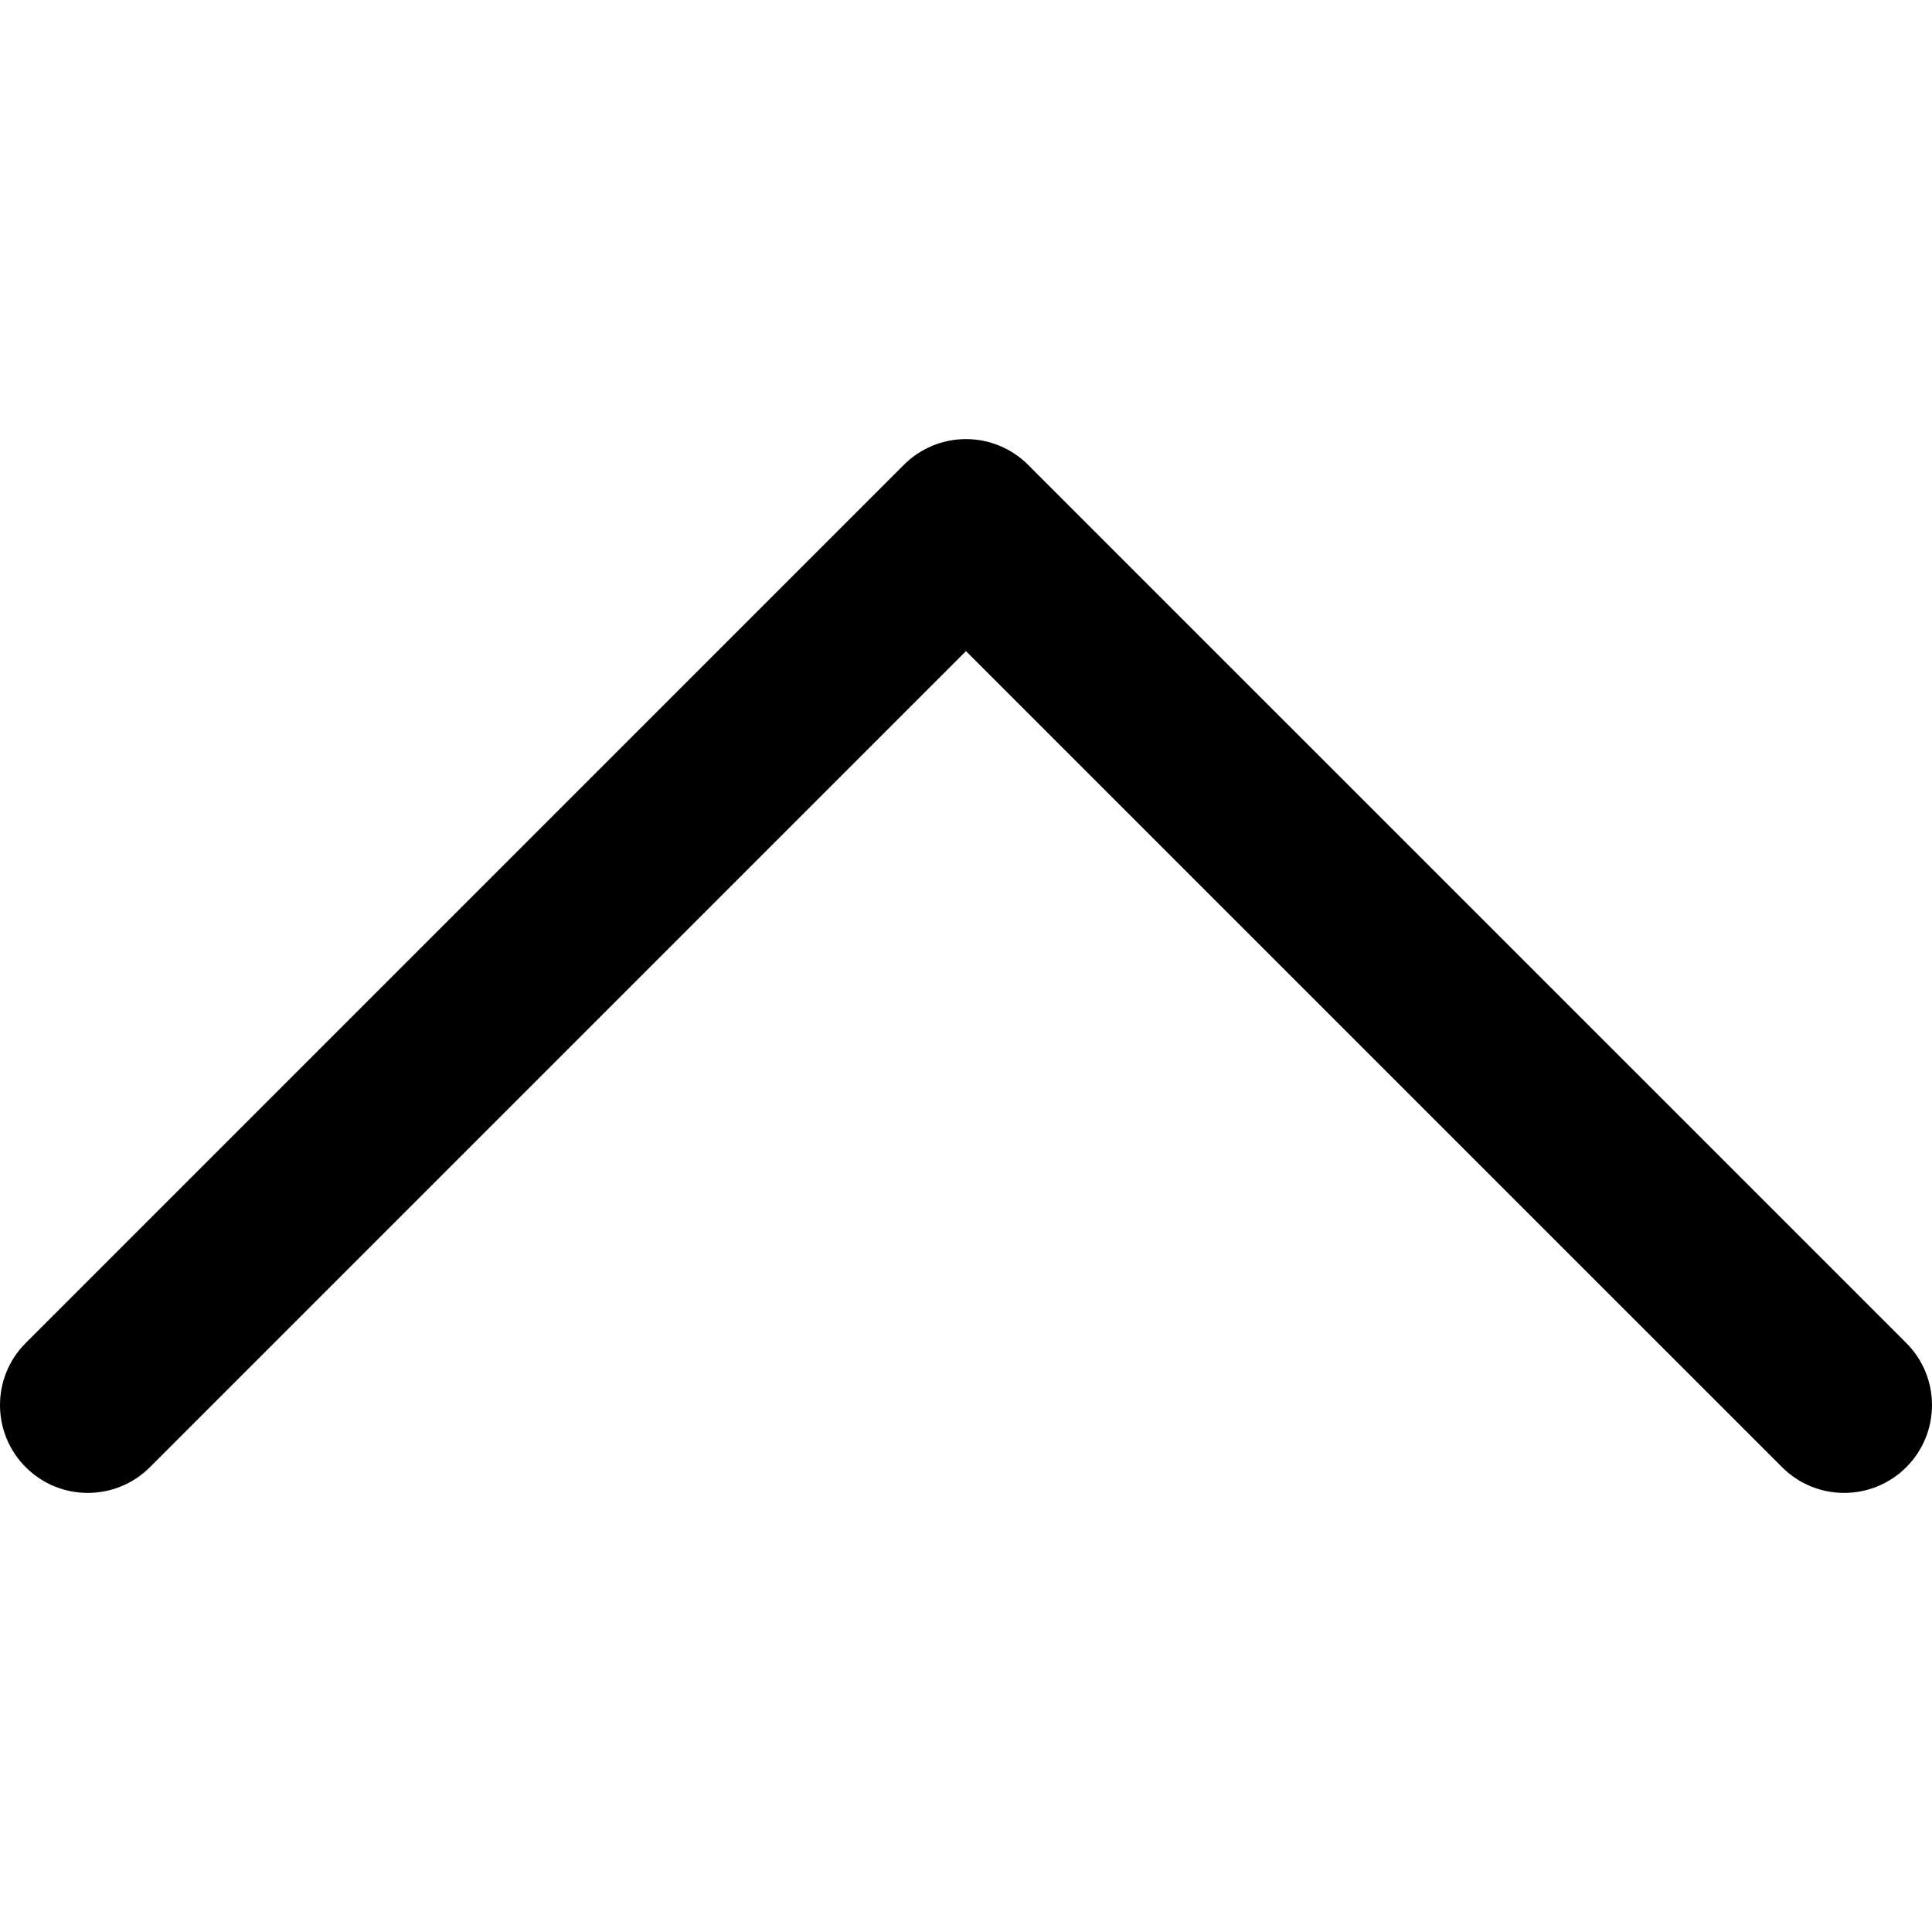
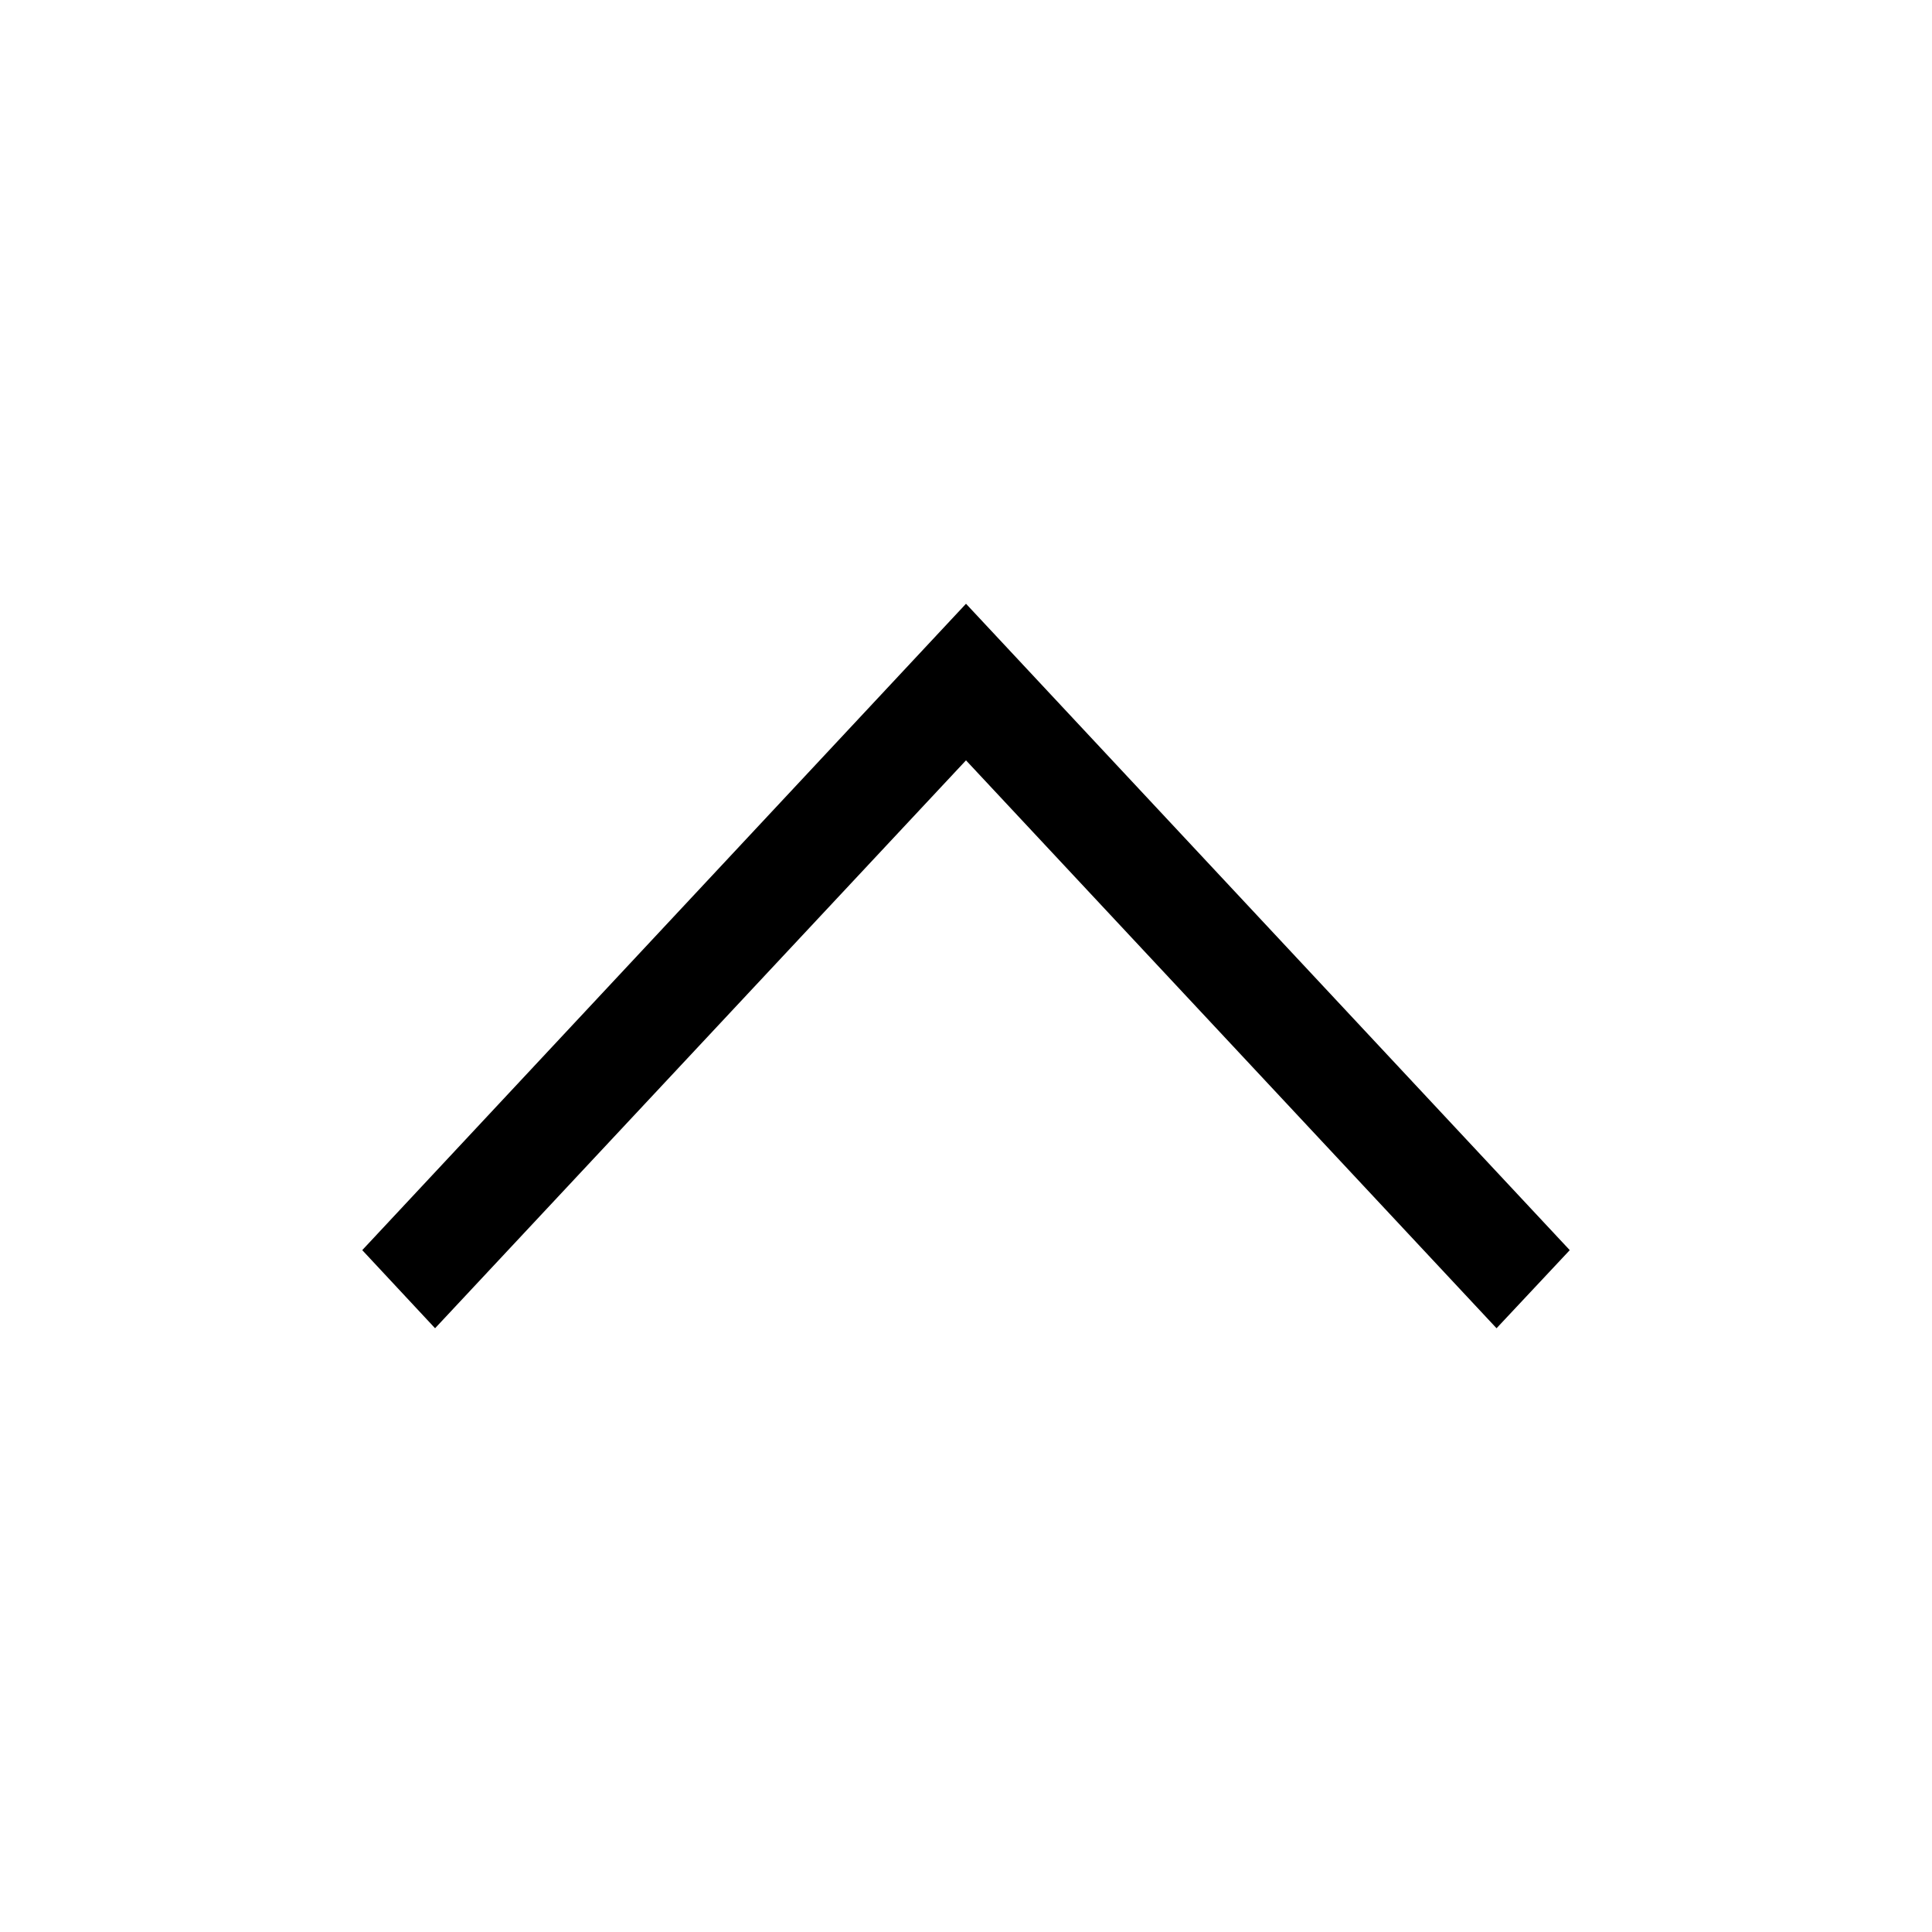
- <svg xmlns="http://www.w3.org/2000/svg" version="1.1" id="Layer_1" x="0px" y="0px" viewBox="0 0 330 330" style="enable-background:new 0 0 330 330;" xml:space="preserve">
-   <path id="XMLID_224_" d="M325.606,229.393l-150.004-150C172.79,76.58,168.974,75,164.996,75c-3.979,0-7.794,1.581-10.607,4.394  l-149.996,150c-5.858,5.858-5.858,15.355,0,21.213c5.857,5.857,15.355,5.858,21.213,0l139.39-139.393l139.397,139.393  C307.322,253.536,311.161,255,315,255c3.839,0,7.678-1.464,10.607-4.394C331.464,244.748,331.464,235.251,325.606,229.393z" />
-   <g>
- </g>
-   <g>
- </g>
-   <g>
- </g>
-   <g>
- </g>
-   <g>
- </g>
-   <g>
- </g>
-   <g>
- </g>
-   <g>
- </g>
-   <g>
- </g>
-   <g>
- </g>
-   <g>
- </g>
-   <g>
- </g>
-   <g>
- </g>
-   <g>
- </g>
-   <g>
- </g>
+ <svg xmlns="http://www.w3.org/2000/svg" height="512px" id="Layer_1" style="enable-background:new 0 0 512 512;" version="1.1" viewBox="0 0 512 512" width="512px" xml:space="preserve">
+   <polygon points="396.6,352 416,331.3 256,160 96,331.3 115.3,352 256,201.5 " />
</svg>
